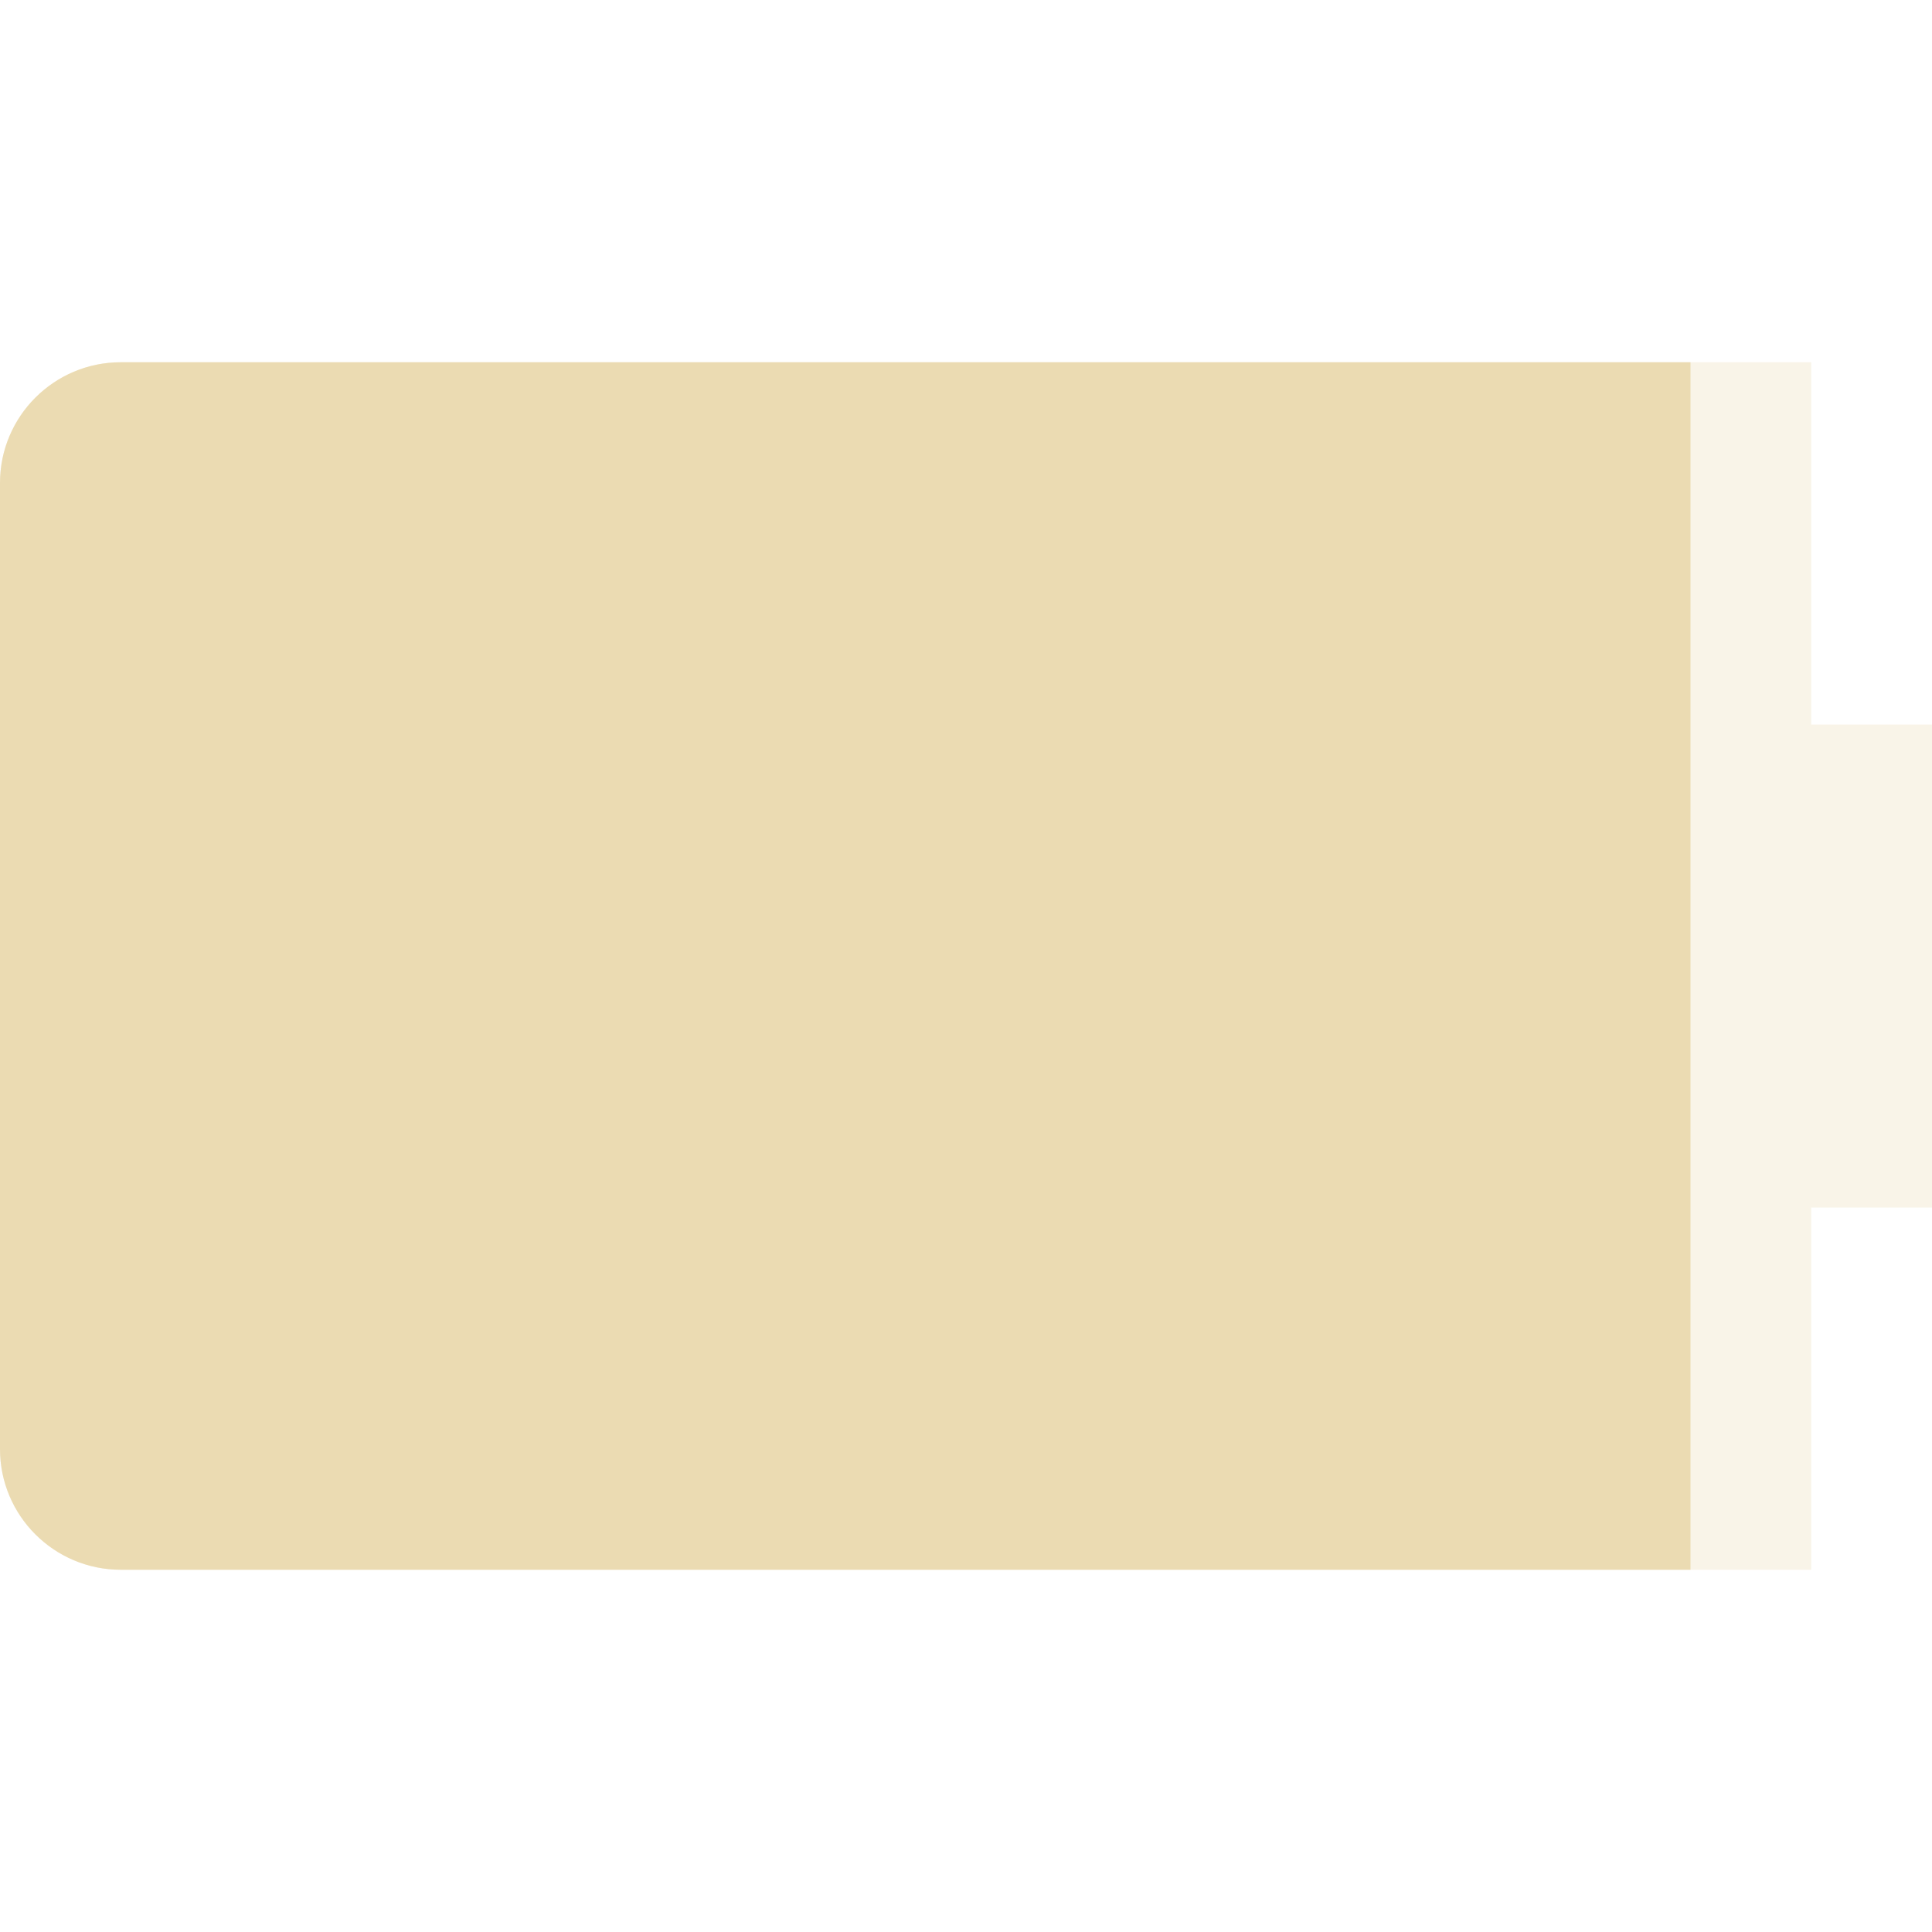
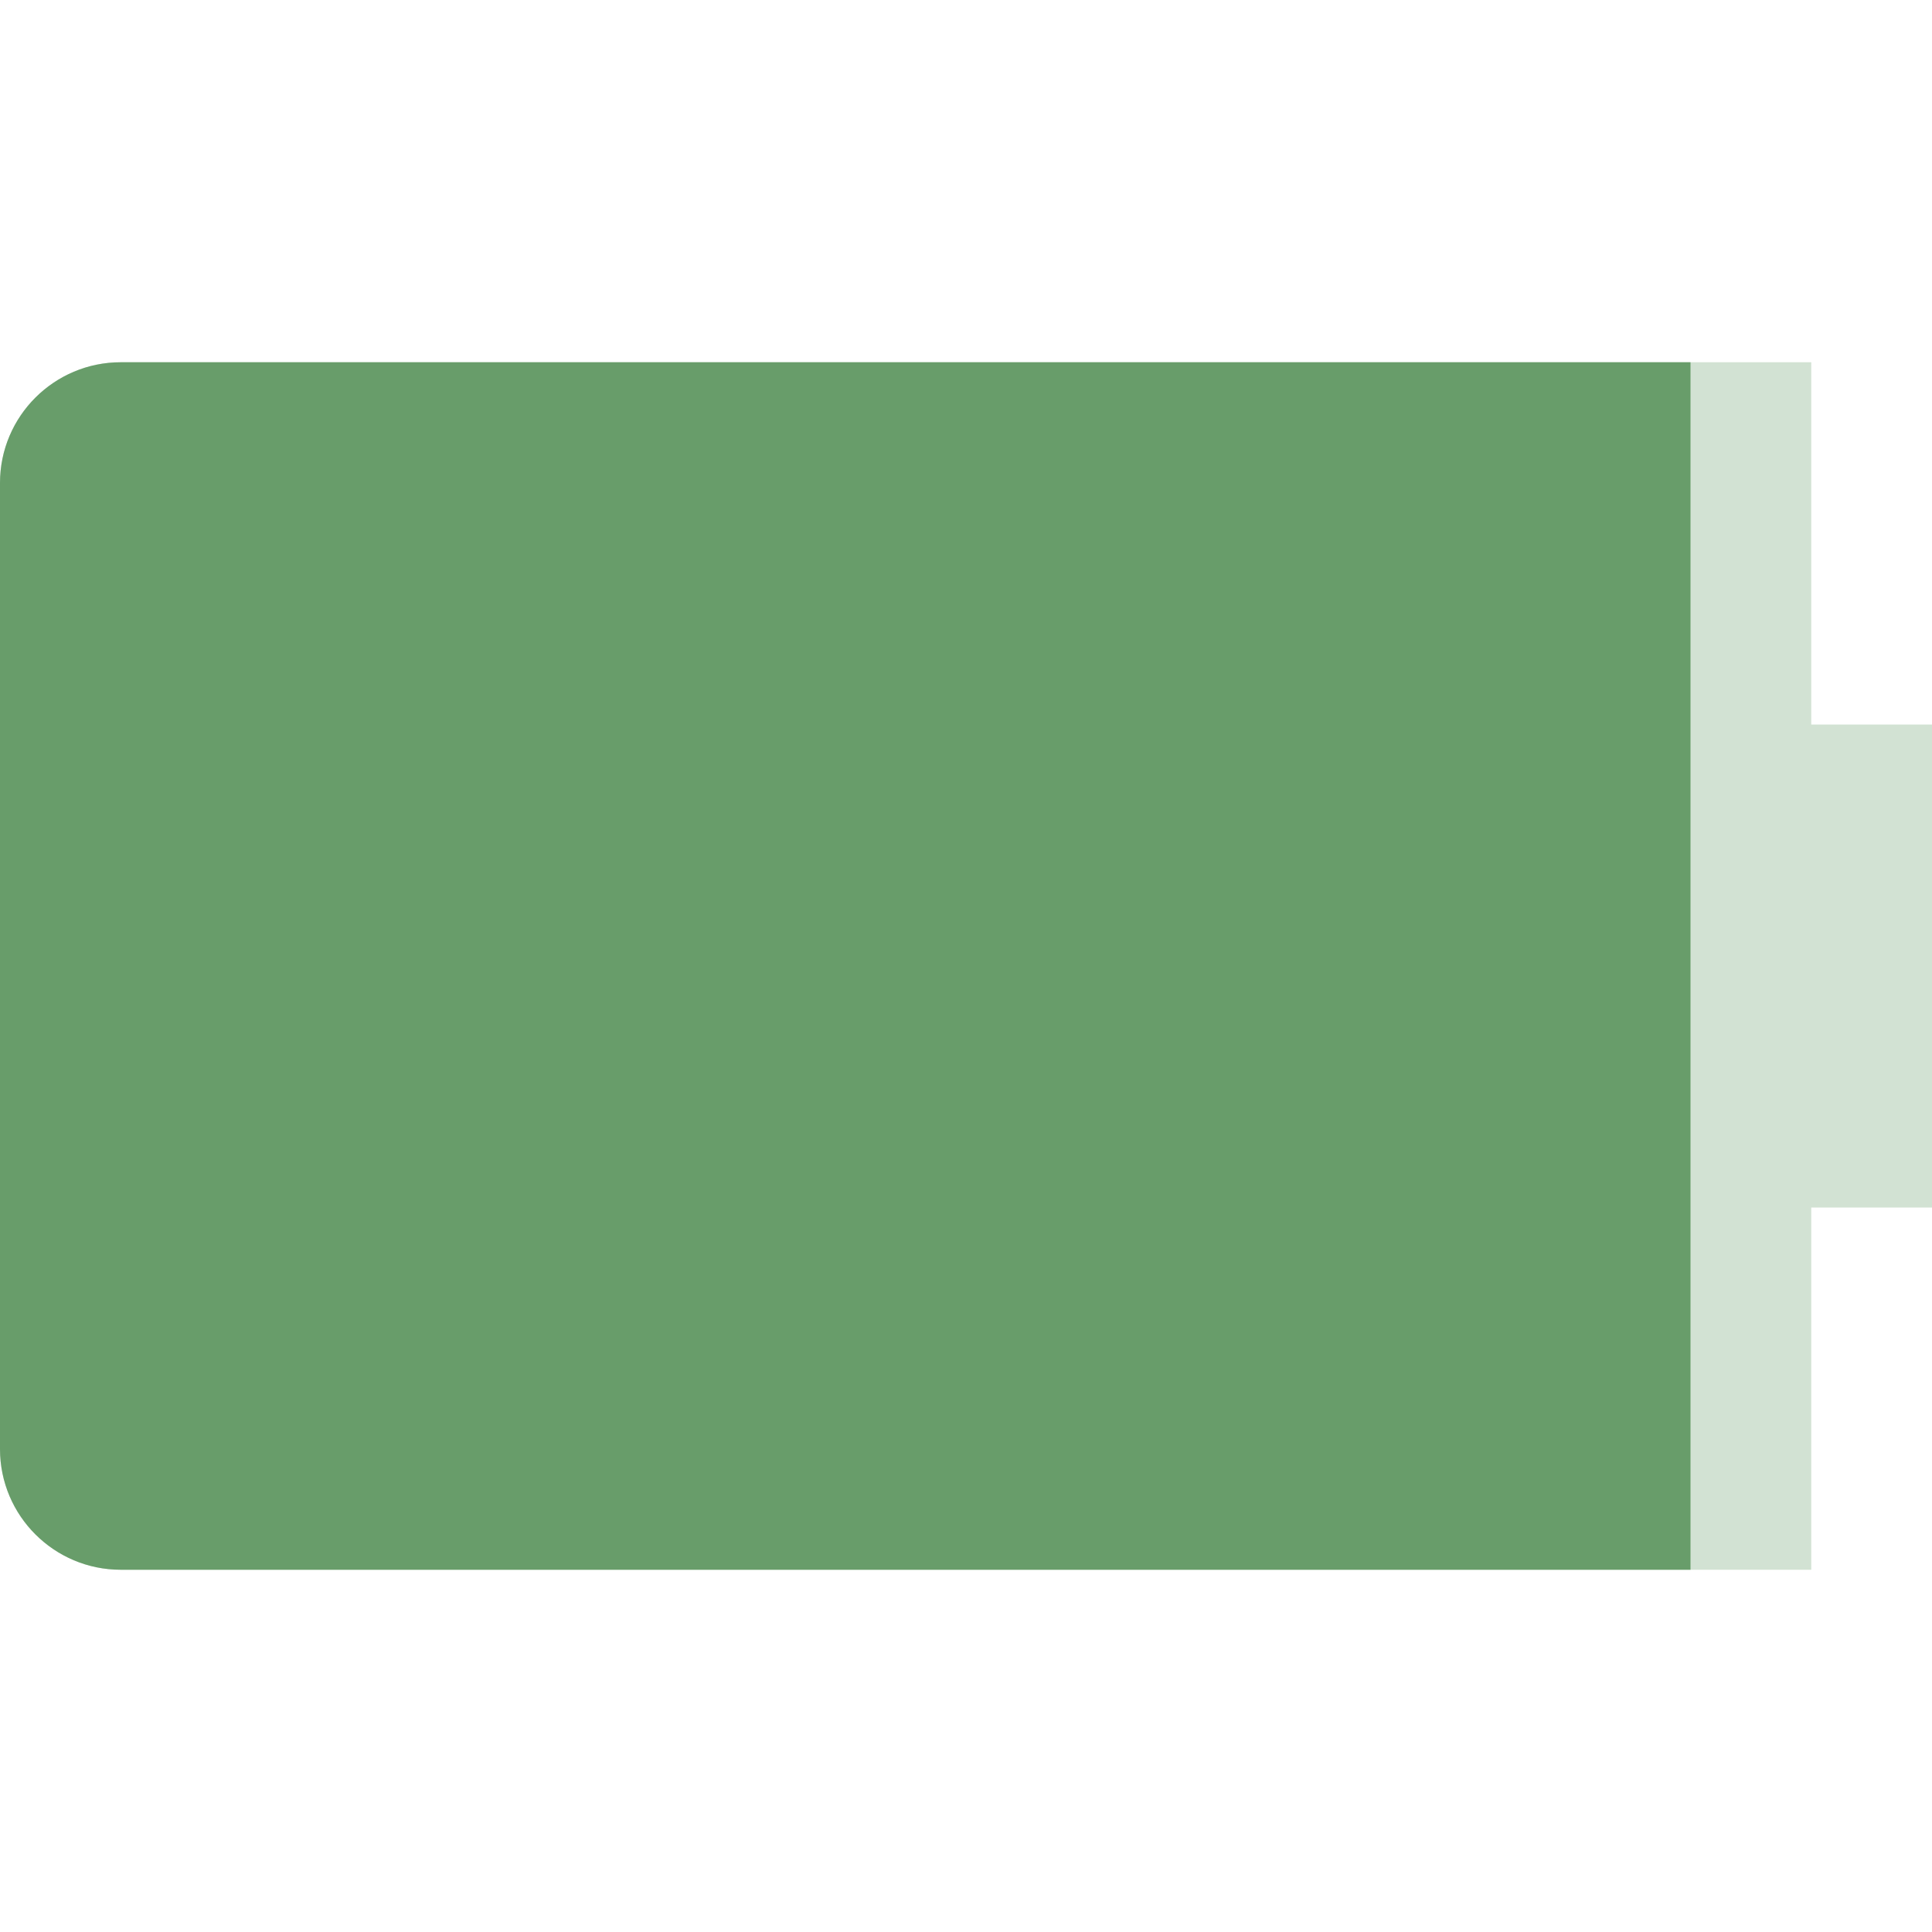
<svg xmlns="http://www.w3.org/2000/svg" width="16" height="16" version="1.1">
  <defs>
    <style id="current-color-scheme" type="text/css">.ColorScheme-Text { color:#ebdbb2; } .ColorScheme-Highlight { color:#458588; } .ColorScheme-NeutralText { color:#fe8019; } .ColorScheme-PositiveText { color:#689d6a; } .ColorScheme-NegativeText { color:#fb4934; }</style>
  </defs>
-   <path class="ColorScheme-PositiveText" d="m1 3c-0.55 0-1 0.446-1 1v8c0 0.554 0.45 1 1 1h14v-3h1v-4h-1v-3z" fill="#ebdbb2" opacity=".3" />
-   <path class="ColorScheme-PositiveText" d="m1 3c-0.55 0-1 0.446-1 1v8c0 0.554 0.45 1 1 1h13v-10z" fill="#ebdbb2" />
+   <path class="ColorScheme-PositiveText" d="m1 3c-0.55 0-1 0.446-1 1v8c0 0.554 0.45 1 1 1h14v-3h1v-4h-1v-3z" fill="currentColor" opacity=".3" />
+   <path class="ColorScheme-PositiveText" d="m1 3c-0.55 0-1 0.446-1 1v8c0 0.554 0.45 1 1 1h13v-10z" fill="currentColor" />
</svg>
